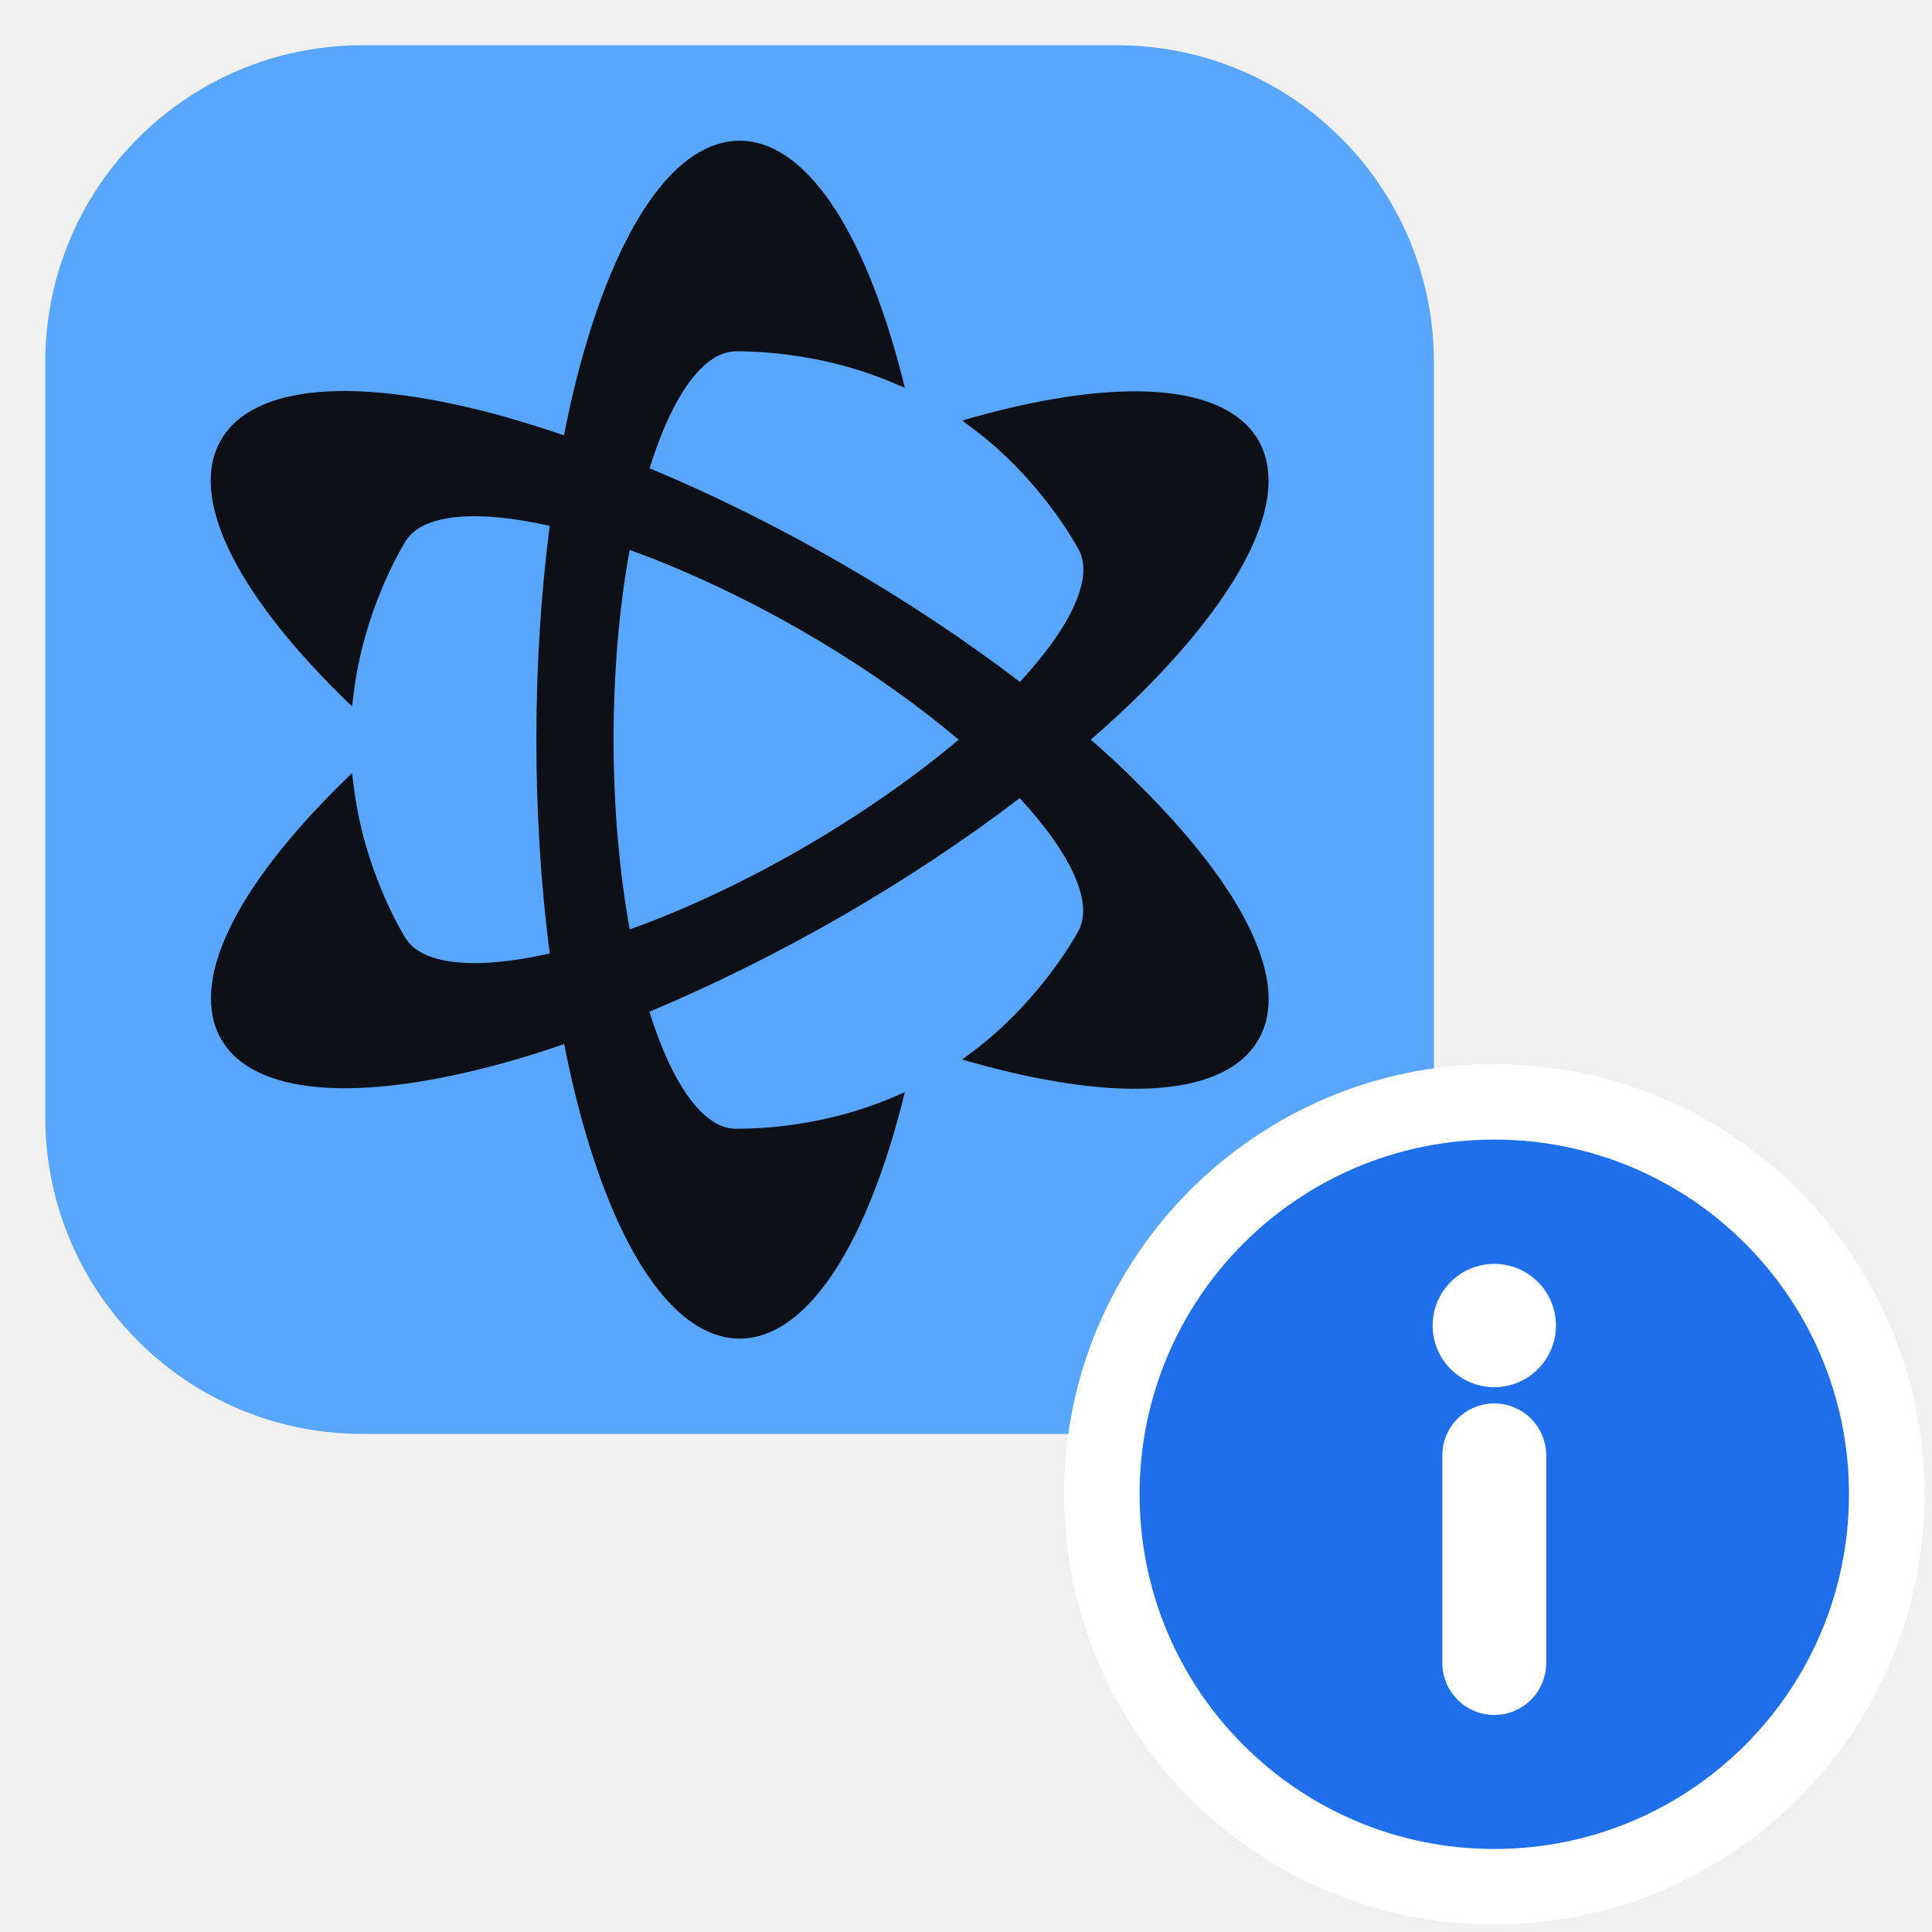
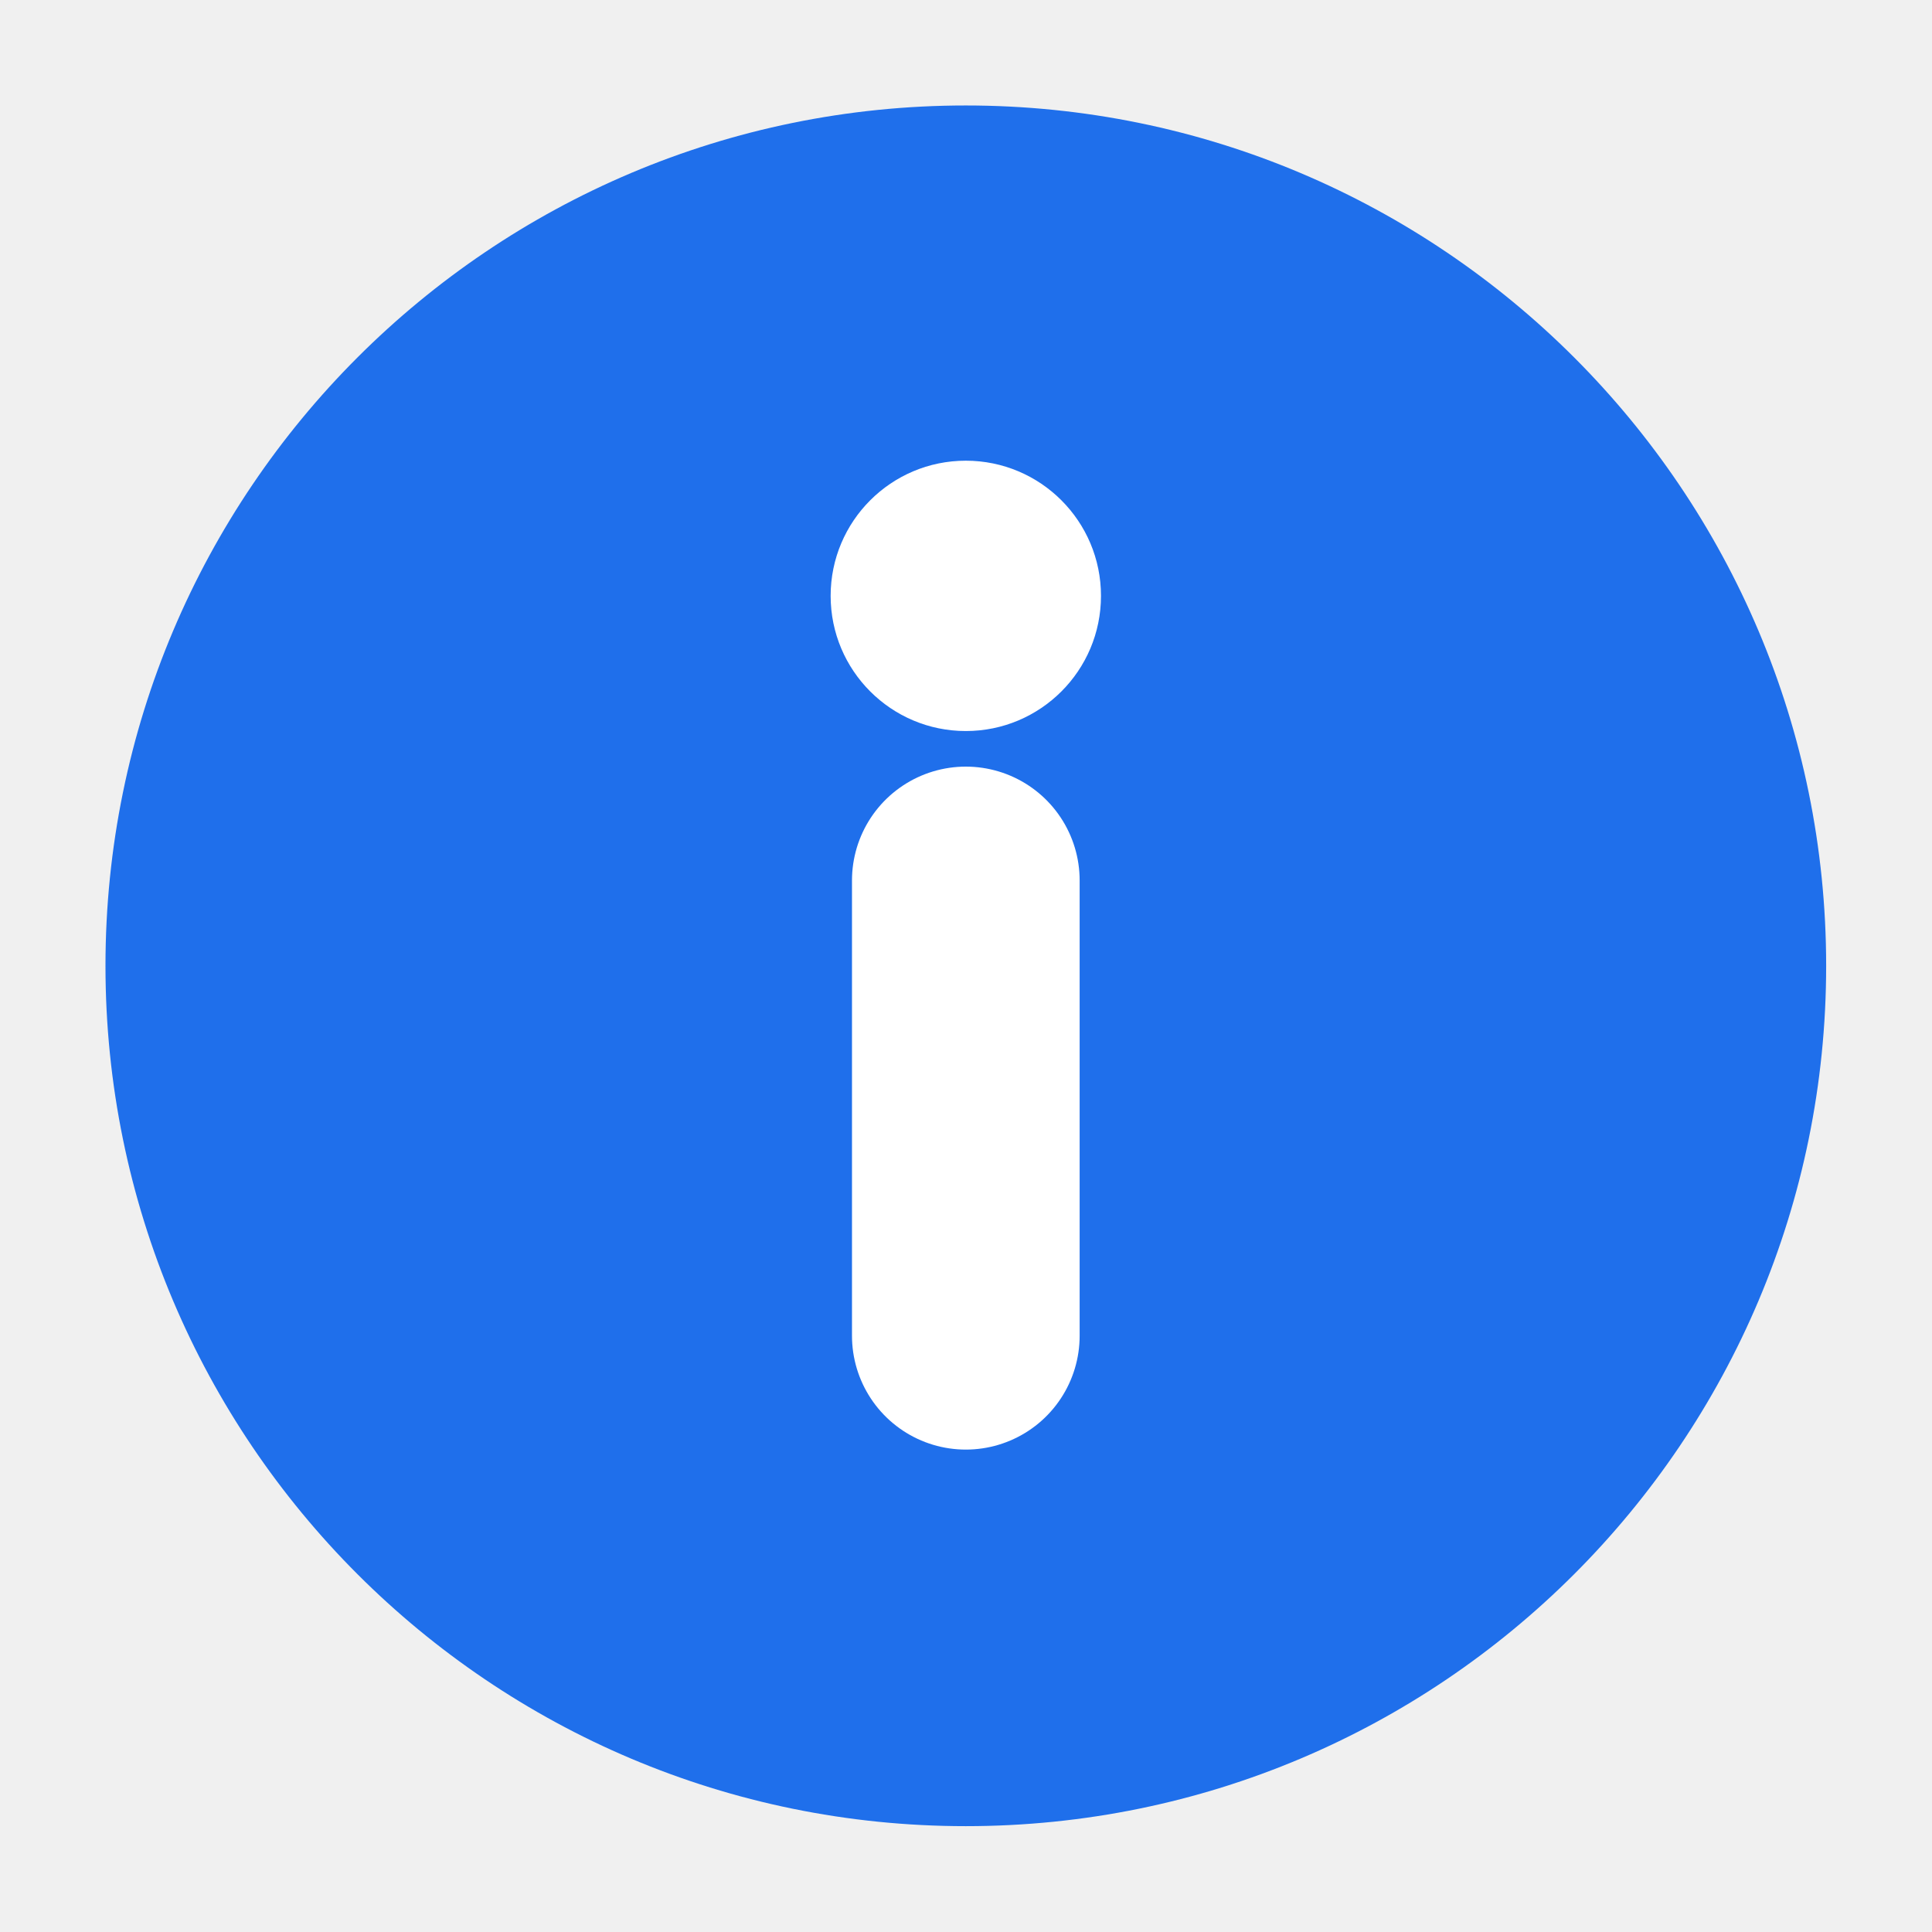
<svg xmlns="http://www.w3.org/2000/svg" width="512" height="512" viewBox="0 0 512 512">
-   <rect x="12" y="12" width="368" height="368" rx="84" fill="#58A6FF" />
-   <g transform="translate(37.3 37.3) scale(0.62)">
-     <path d="M406.1 256c7.4-6.4 13.8-12.4 19.5-17.9 46.9-46.1 65.8-86.2 52.1-110.1-13.8-23.8-58-27.5-121.4-9.9l-5.2 1.5 4.3 3.2c28.3 21.1 43.6 48.4 45.3 51.6 6.8 11.7-2.3 32.4-24.9 56.9-23.6-18-49.2-35-76.3-50.6-27-15.6-54.6-29.3-82-40.7 9.9-31.8 23.3-50 37-50 3.5 0 34.7-.4 67.1 13.5l5 2.1-1.3-5.2C308.8 36.5 283.5 0 256 0c-27.6 0-52.8 36.5-69.3 100.1-2 7.7-3.9 16.2-5.8 25.8-9.2-3.1-17.5-5.7-25.2-7.9-63.4-17.6-107.6-14-121.4 9.9-13.8 23.8 5.2 64 52.1 110.1l3.9 3.8.7-5.3c4.1-35 20.1-61.9 22-65 6.8-11.7 29.3-14.2 61.8-6.9-3.8 29.5-5.7 60.2-5.7 91.4s1.9 61.9 5.7 91.4c-32.6 7.3-55 4.8-61.9-7-1.8-2.9-17.8-29.9-21.9-64.8l-.7-5.3-3.9 3.8c-46.8 45.9-65.8 86-52 110 13.8 23.8 58 27.5 121.4 9.9 7.7-2.1 15.9-4.7 25.2-7.9 1.9 9.7 3.8 18.1 5.8 25.8C203.2 475.5 228.5 512 256 512s52.8-36.5 69.3-100.1l1.3-5.2-5 2.1c-32.4 14-63.6 13.5-67.3 13.5-13.5 0-26.9-18.2-36.9-50 27.4-11.5 55-25.2 82-40.7 27-15.6 52.7-32.6 76.3-50.6 22.6 24.5 31.7 45.2 24.9 57.1-1.7 3.1-17 30.3-45.2 51.4l-4.3 3.2 5.2 1.5c63.4 17.6 107.6 14 121.4-9.9 13.8-23.8-5.2-64-52.1-110.1-5.6-5.8-12.1-11.7-19.5-18.2m-56.5 0c-19.3 16.3-42.4 32.3-66.9 46.5-24.5 14.1-49.9 26.1-73.7 34.6-4.5-24.9-6.9-52.8-6.9-81.1s2.3-56.3 6.9-81.1c23.8 8.6 49.2 20.5 73.7 34.6s47.6 30.2 66.9 46.5" fill="#0D1117" />
-   </g>
-   <circle cx="396" cy="396" r="104" fill="#1F6FEB" stroke="#FFFFFF" stroke-width="20" />
-   <g transform="translate(396 396) scale(0.86)" fill="none" stroke="#FFFFFF" stroke-width="30" stroke-linecap="round" stroke-linejoin="round">
-     <path d="M0 -12 V52" stroke-width="32" />
-     <circle cx="0" cy="-52" r="19" fill="#FFFFFF" stroke="none" />
+   <g transform="matrix(2.1923 0 0 2.1923 -612.2 -612.2)">
+     <circle cx="396" cy="396" r="104" fill="#1F6FEB" stroke="#FFFFFF" stroke-width="0" />
+     <g transform="translate(396 396) scale(0.86)" fill="none" stroke="#FFFFFF" stroke-width="30" stroke-linecap="round" stroke-linejoin="round">
+       <path d="M0 -12 V52" stroke-width="32" />
+       <circle cx="0" cy="-52" r="19" fill="#FFFFFF" stroke="none" />
+     </g>
  </g>
</svg>
